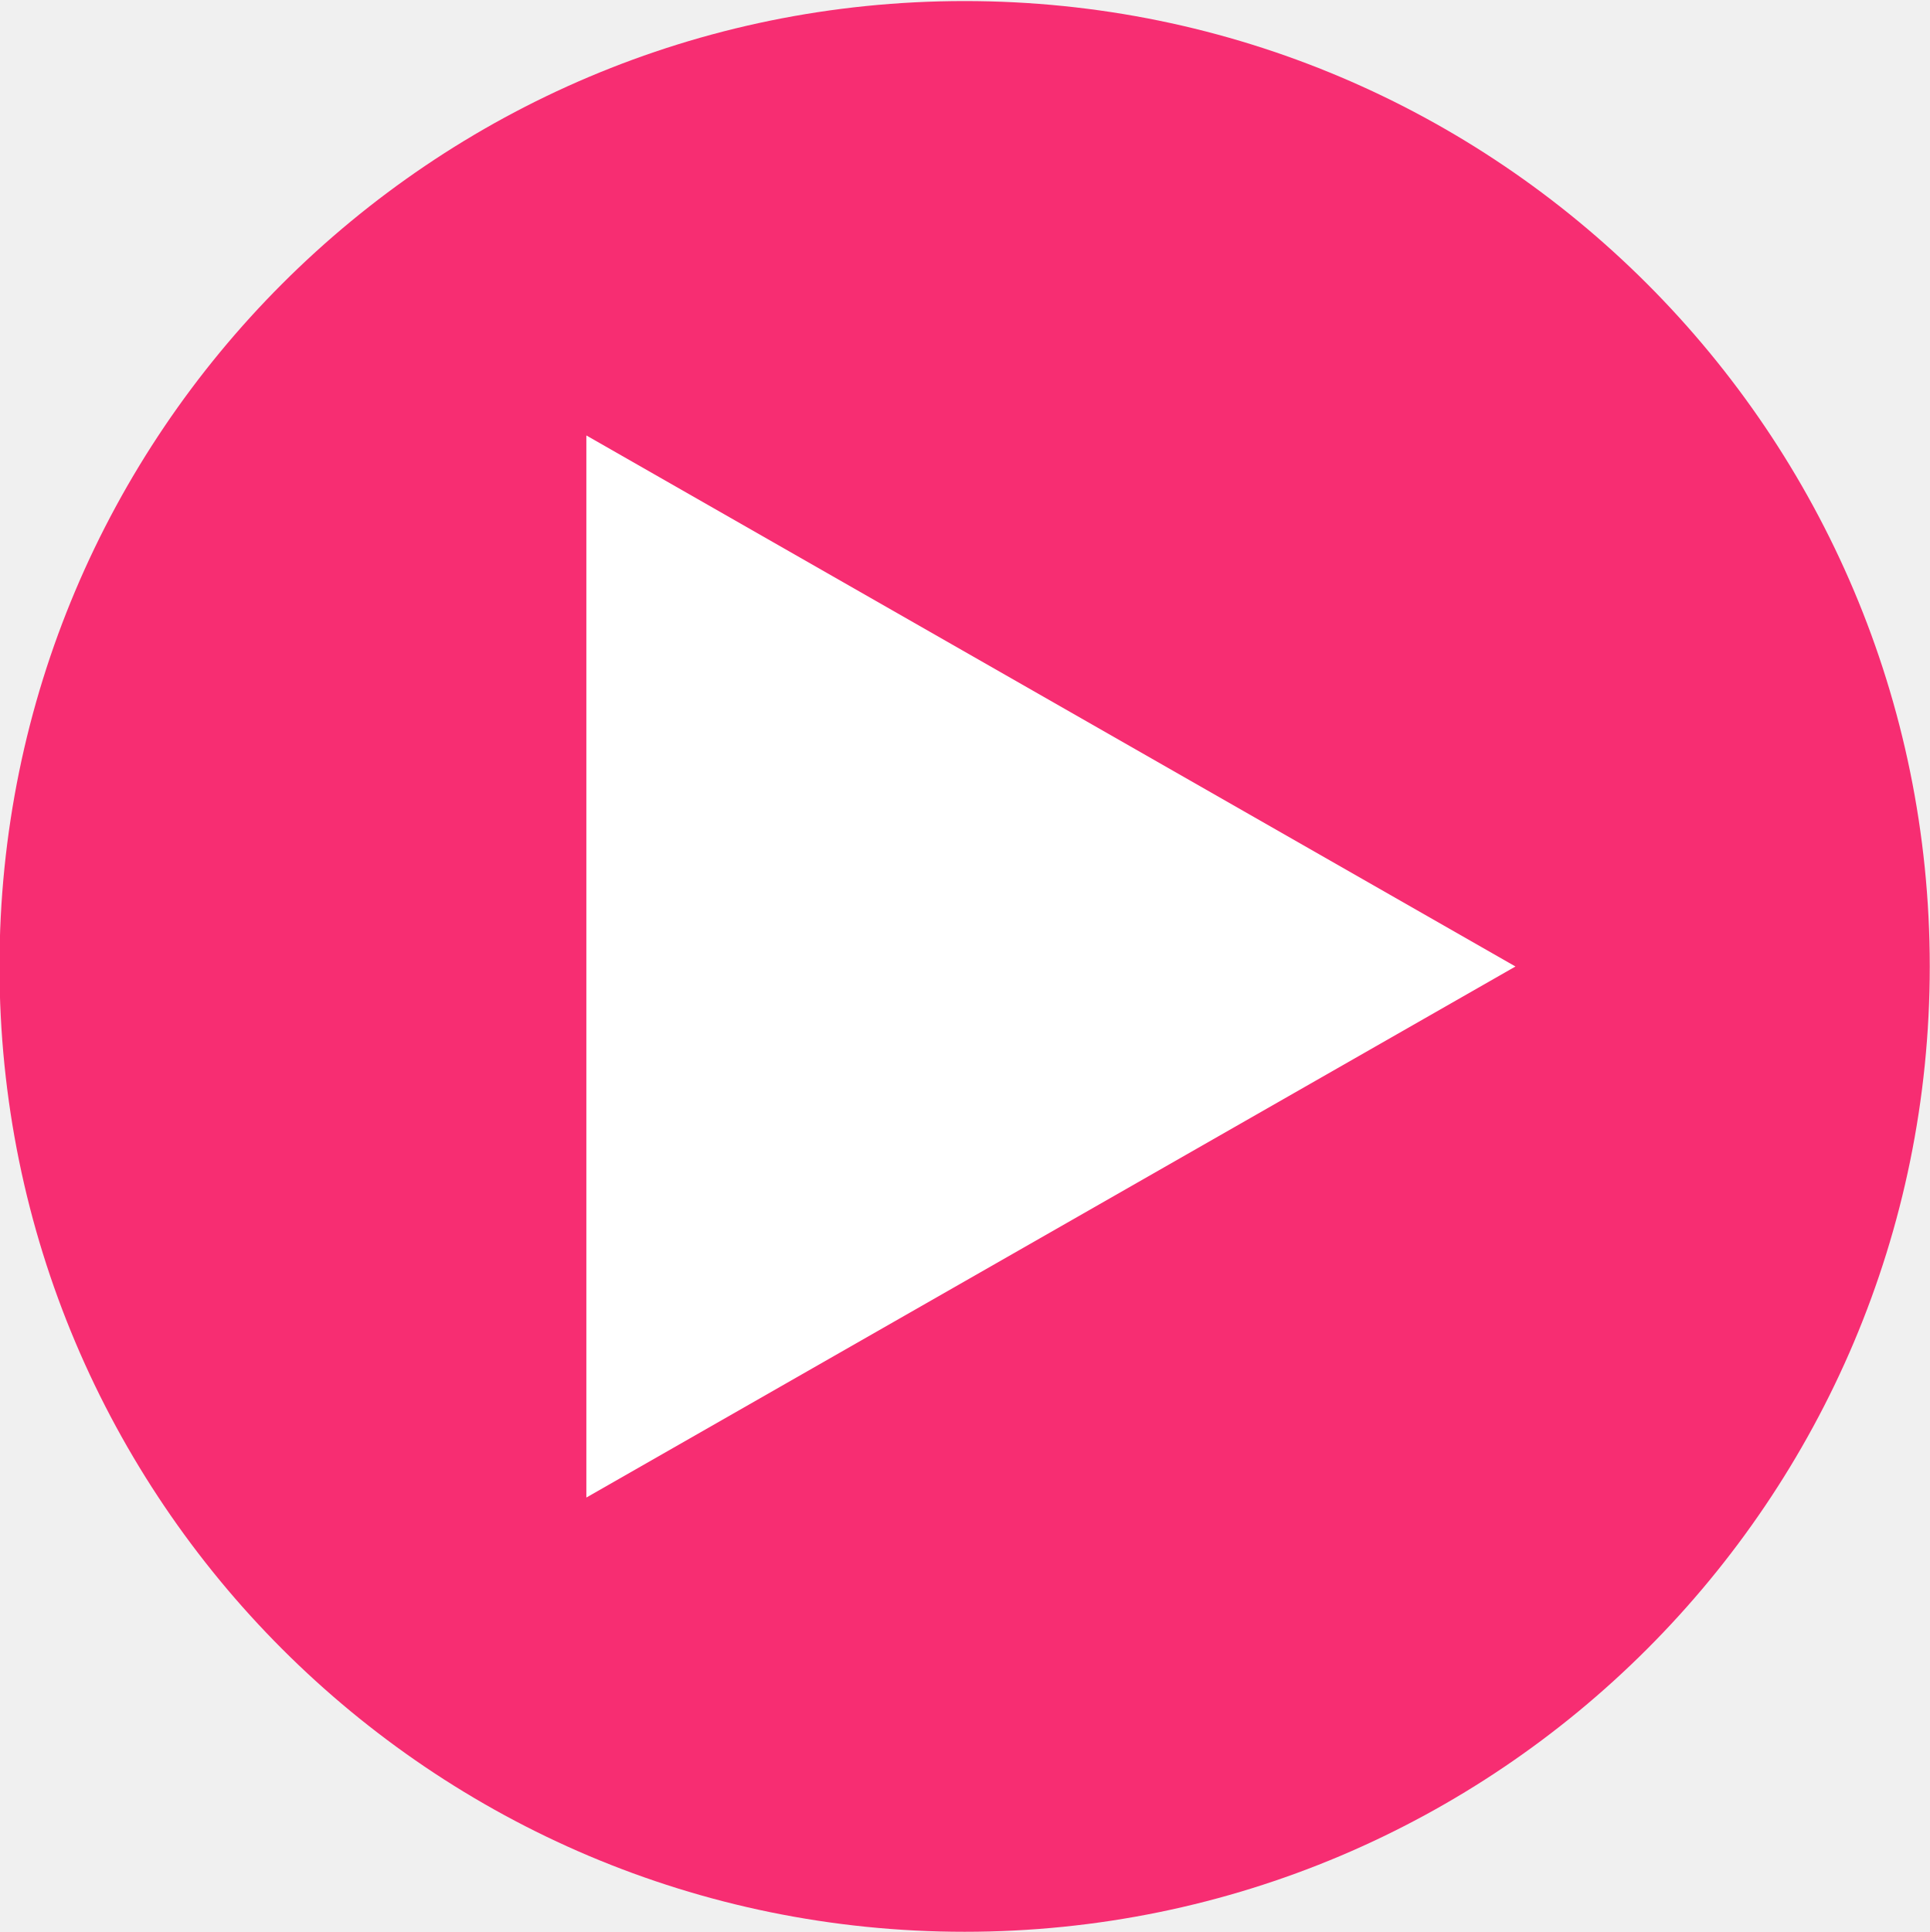
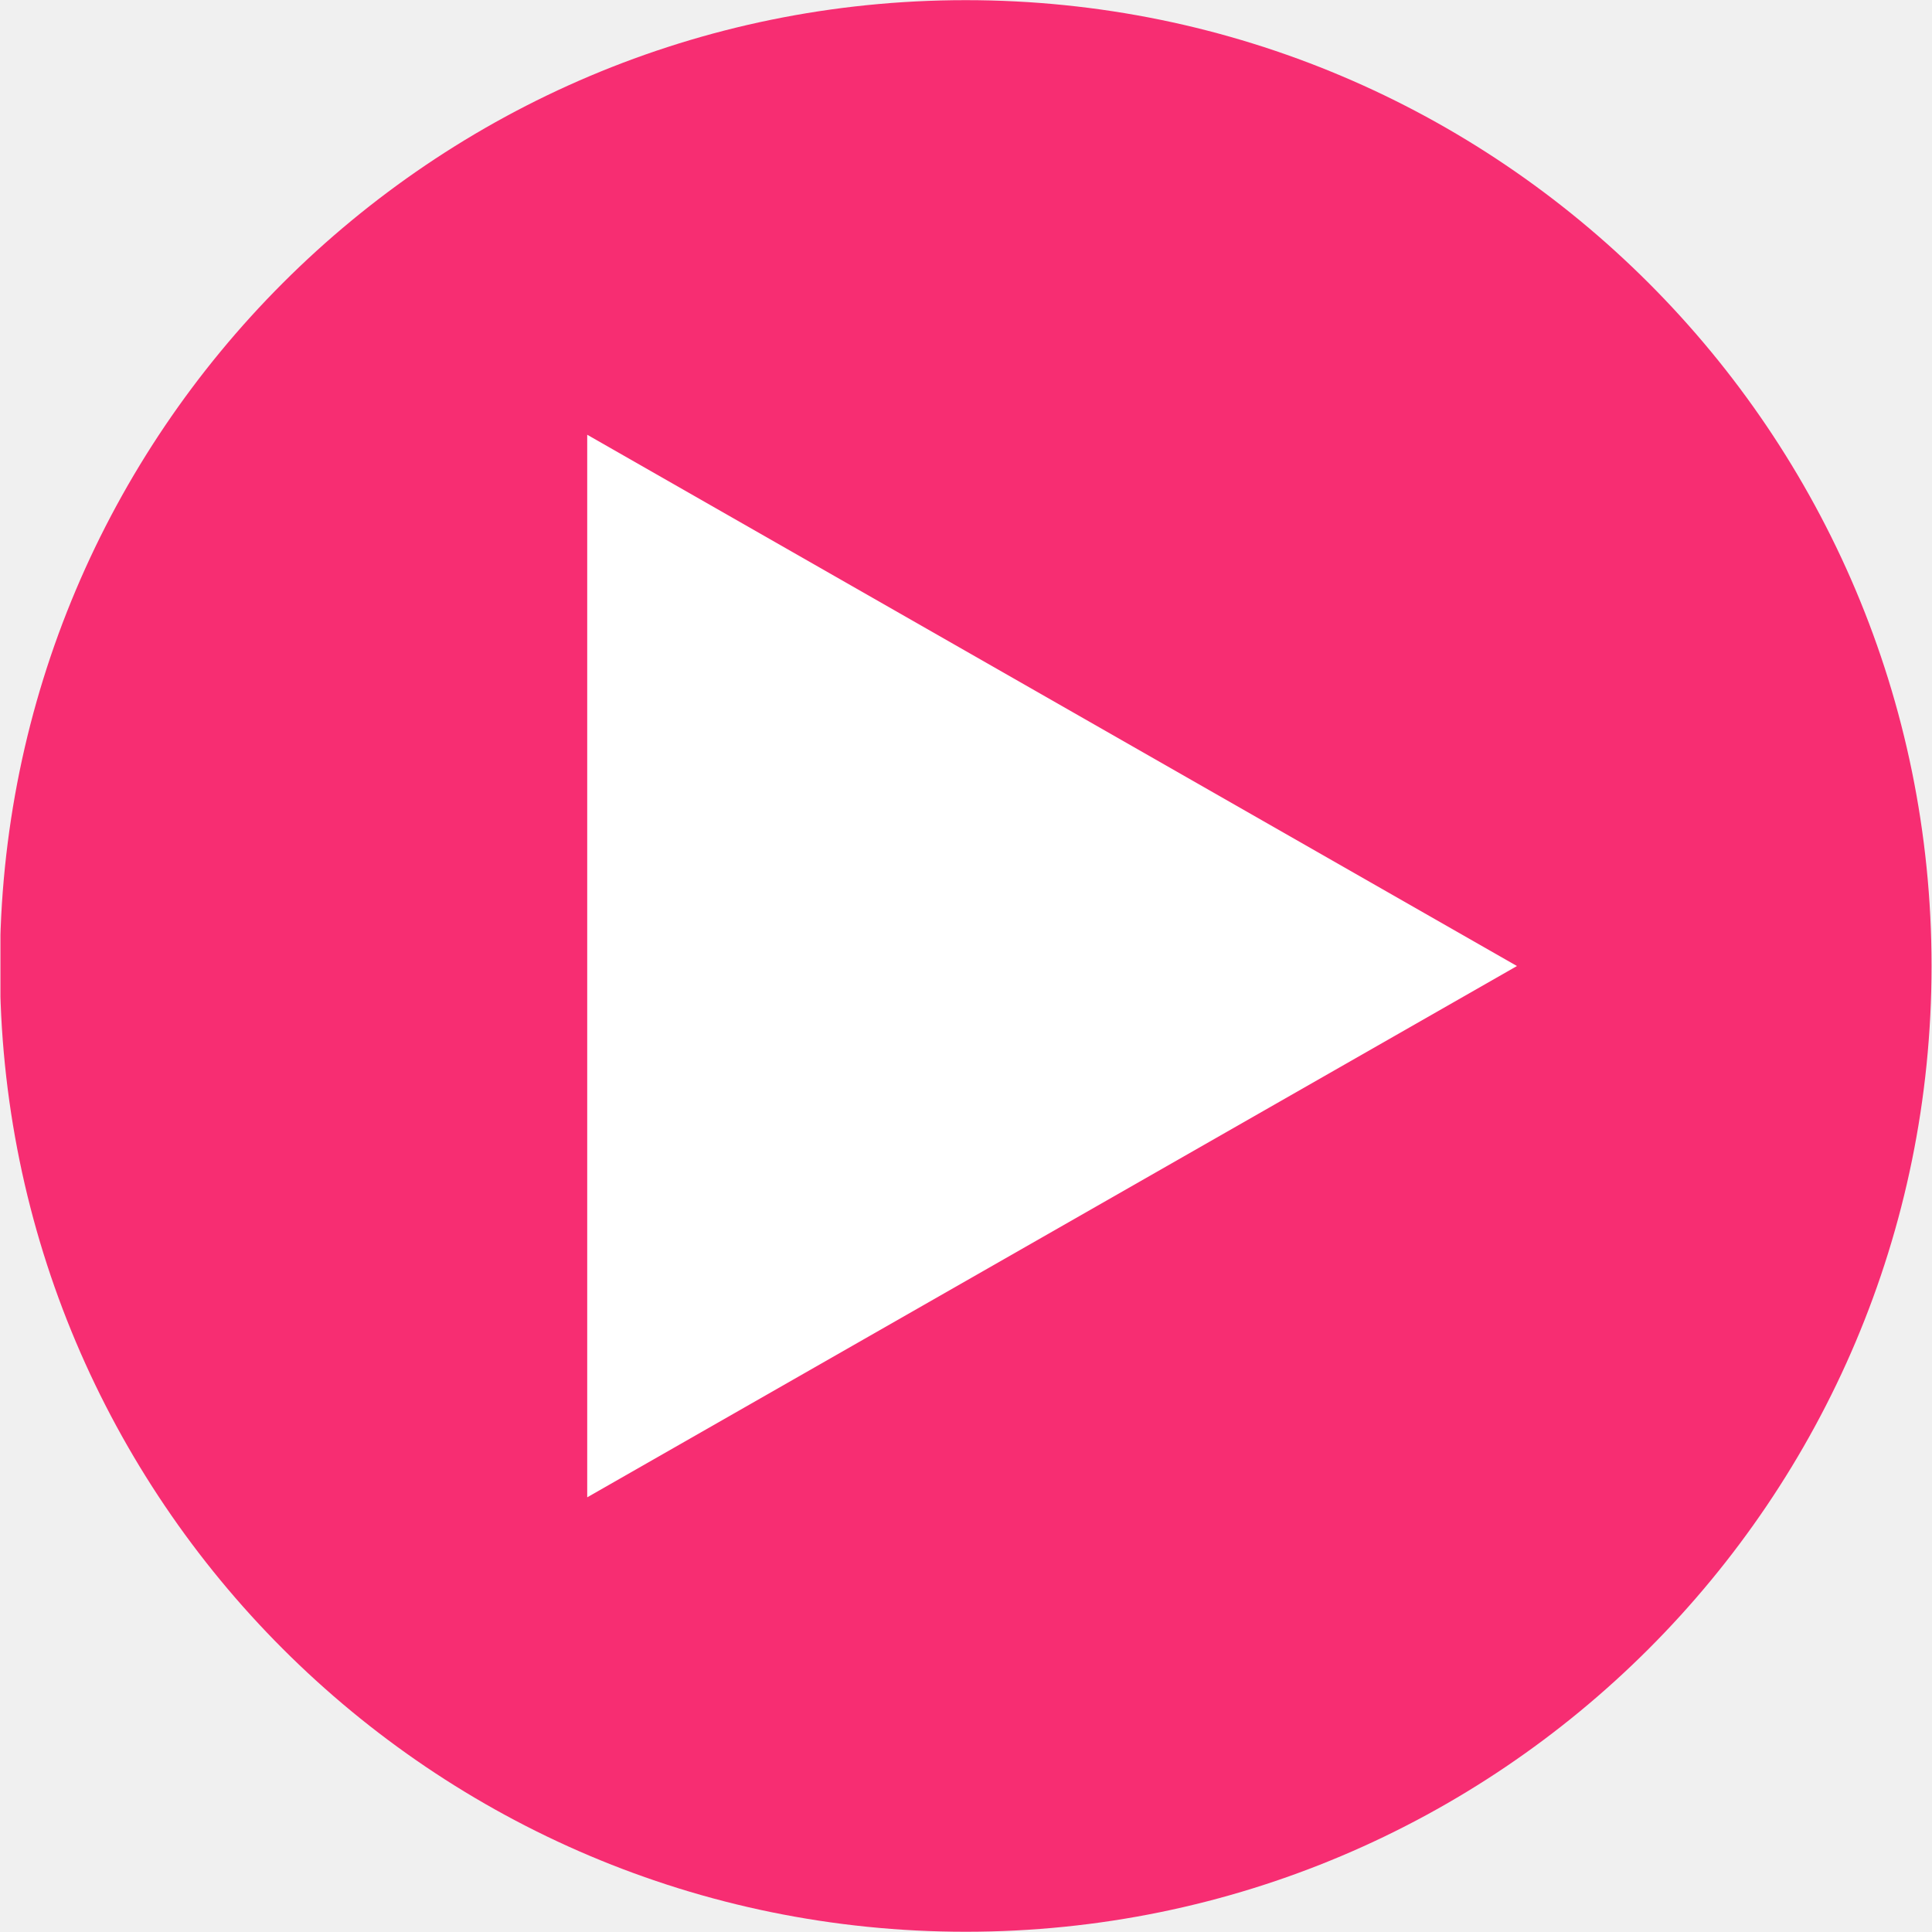
- <svg xmlns="http://www.w3.org/2000/svg" width="1080" zoomAndPan="magnify" viewBox="0.00 277.50 810.00 810.75" height="1081" preserveAspectRatio="xMidYMid meet" version="1.0">
+ <svg xmlns="http://www.w3.org/2000/svg" width="512" zoomAndPan="magnify" viewBox="0.00 277.88 810.00 810.38" height="512" preserveAspectRatio="xMidYMid meet" version="1.0">
  <defs>
    <clipPath id="75d9f25521">
      <path d="M 0 0.945 L 810 0.945 L 810 811.156 L 0 811.156 Z M 0 0.945 " clip-rule="nonzero" />
    </clipPath>
    <clipPath id="15856bc96f">
      <path d="M 404.895 0.945 C 181.16 0.945 -0.211 182.316 -0.211 406.051 C -0.211 629.785 181.16 811.156 404.895 811.156 C 628.629 811.156 810 629.785 810 406.051 C 810 182.316 628.629 0.945 404.895 0.945 Z M 404.895 0.945 " clip-rule="nonzero" />
    </clipPath>
    <clipPath id="165a7c65c5">
      <path d="M 0 0.945 L 810 0.945 L 810 811.156 L 0 811.156 Z M 0 0.945 " clip-rule="nonzero" />
    </clipPath>
    <clipPath id="4c27ec4a1b">
      <path d="M 404.895 0.945 C 181.16 0.945 -0.211 182.316 -0.211 406.051 C -0.211 629.785 181.16 811.156 404.895 811.156 C 628.629 811.156 810 629.785 810 406.051 C 810 182.316 628.629 0.945 404.895 0.945 Z M 404.895 0.945 " clip-rule="nonzero" />
    </clipPath>
    <clipPath id="60b377db39">
      <rect x="0" width="810" y="0" height="812" />
    </clipPath>
    <clipPath id="93d779d0de">
      <path d="M 246.121 183.238 L 636.102 183.238 L 636.102 629 L 246.121 629 Z M 246.121 183.238 " clip-rule="nonzero" />
    </clipPath>
    <clipPath id="da6502a9e6">
      <path d="M 636.102 406.082 L 246.121 628.93 L 246.121 183.238 Z M 636.102 406.082 " clip-rule="nonzero" />
    </clipPath>
    <clipPath id="79932f0e1c">
      <path d="M 0.121 0.238 L 390.102 0.238 L 390.102 446 L 0.121 446 Z M 0.121 0.238 " clip-rule="nonzero" />
    </clipPath>
    <clipPath id="63b0a5a38b">
      <path d="M 390.102 223.082 L 0.121 445.93 L 0.121 0.238 Z M 390.102 223.082 " clip-rule="nonzero" />
    </clipPath>
    <clipPath id="dbd41a28cd">
      <rect x="0" width="391" y="0" height="446" />
    </clipPath>
    <clipPath id="675cce3560">
      <rect x="0" width="810" y="0" height="812" />
    </clipPath>
  </defs>
  <g transform="matrix(1, 0, 0, 1, 0, 277)">
    <g clip-path="url(#675cce3560)">
      <g clip-path="url(#75d9f25521)">
        <g clip-path="url(#15856bc96f)">
          <g transform="matrix(1, 0, 0, 1, 0, -0.000000000000113687)">
            <g clip-path="url(#60b377db39)">
              <g clip-path="url(#165a7c65c5)">
                <g clip-path="url(#4c27ec4a1b)">
                  <path fill="#f72d72" d="M -0.211 0.945 L 810 0.945 L 810 811.156 L -0.211 811.156 Z M -0.211 0.945 " fill-opacity="1" fill-rule="nonzero" />
                </g>
              </g>
            </g>
          </g>
        </g>
      </g>
      <g clip-path="url(#93d779d0de)">
        <g clip-path="url(#da6502a9e6)">
          <g transform="matrix(1, 0, 0, 1, 246, 183)">
            <g clip-path="url(#dbd41a28cd)">
              <g clip-path="url(#79932f0e1c)">
                <g clip-path="url(#63b0a5a38b)">
                  <path fill="#ffffff" d="M 390.102 0.238 L 390.102 446.582 L 0.121 446.582 L 0.121 0.238 Z M 390.102 0.238 " fill-opacity="1" fill-rule="nonzero" />
                </g>
              </g>
            </g>
          </g>
        </g>
      </g>
    </g>
  </g>
</svg>
